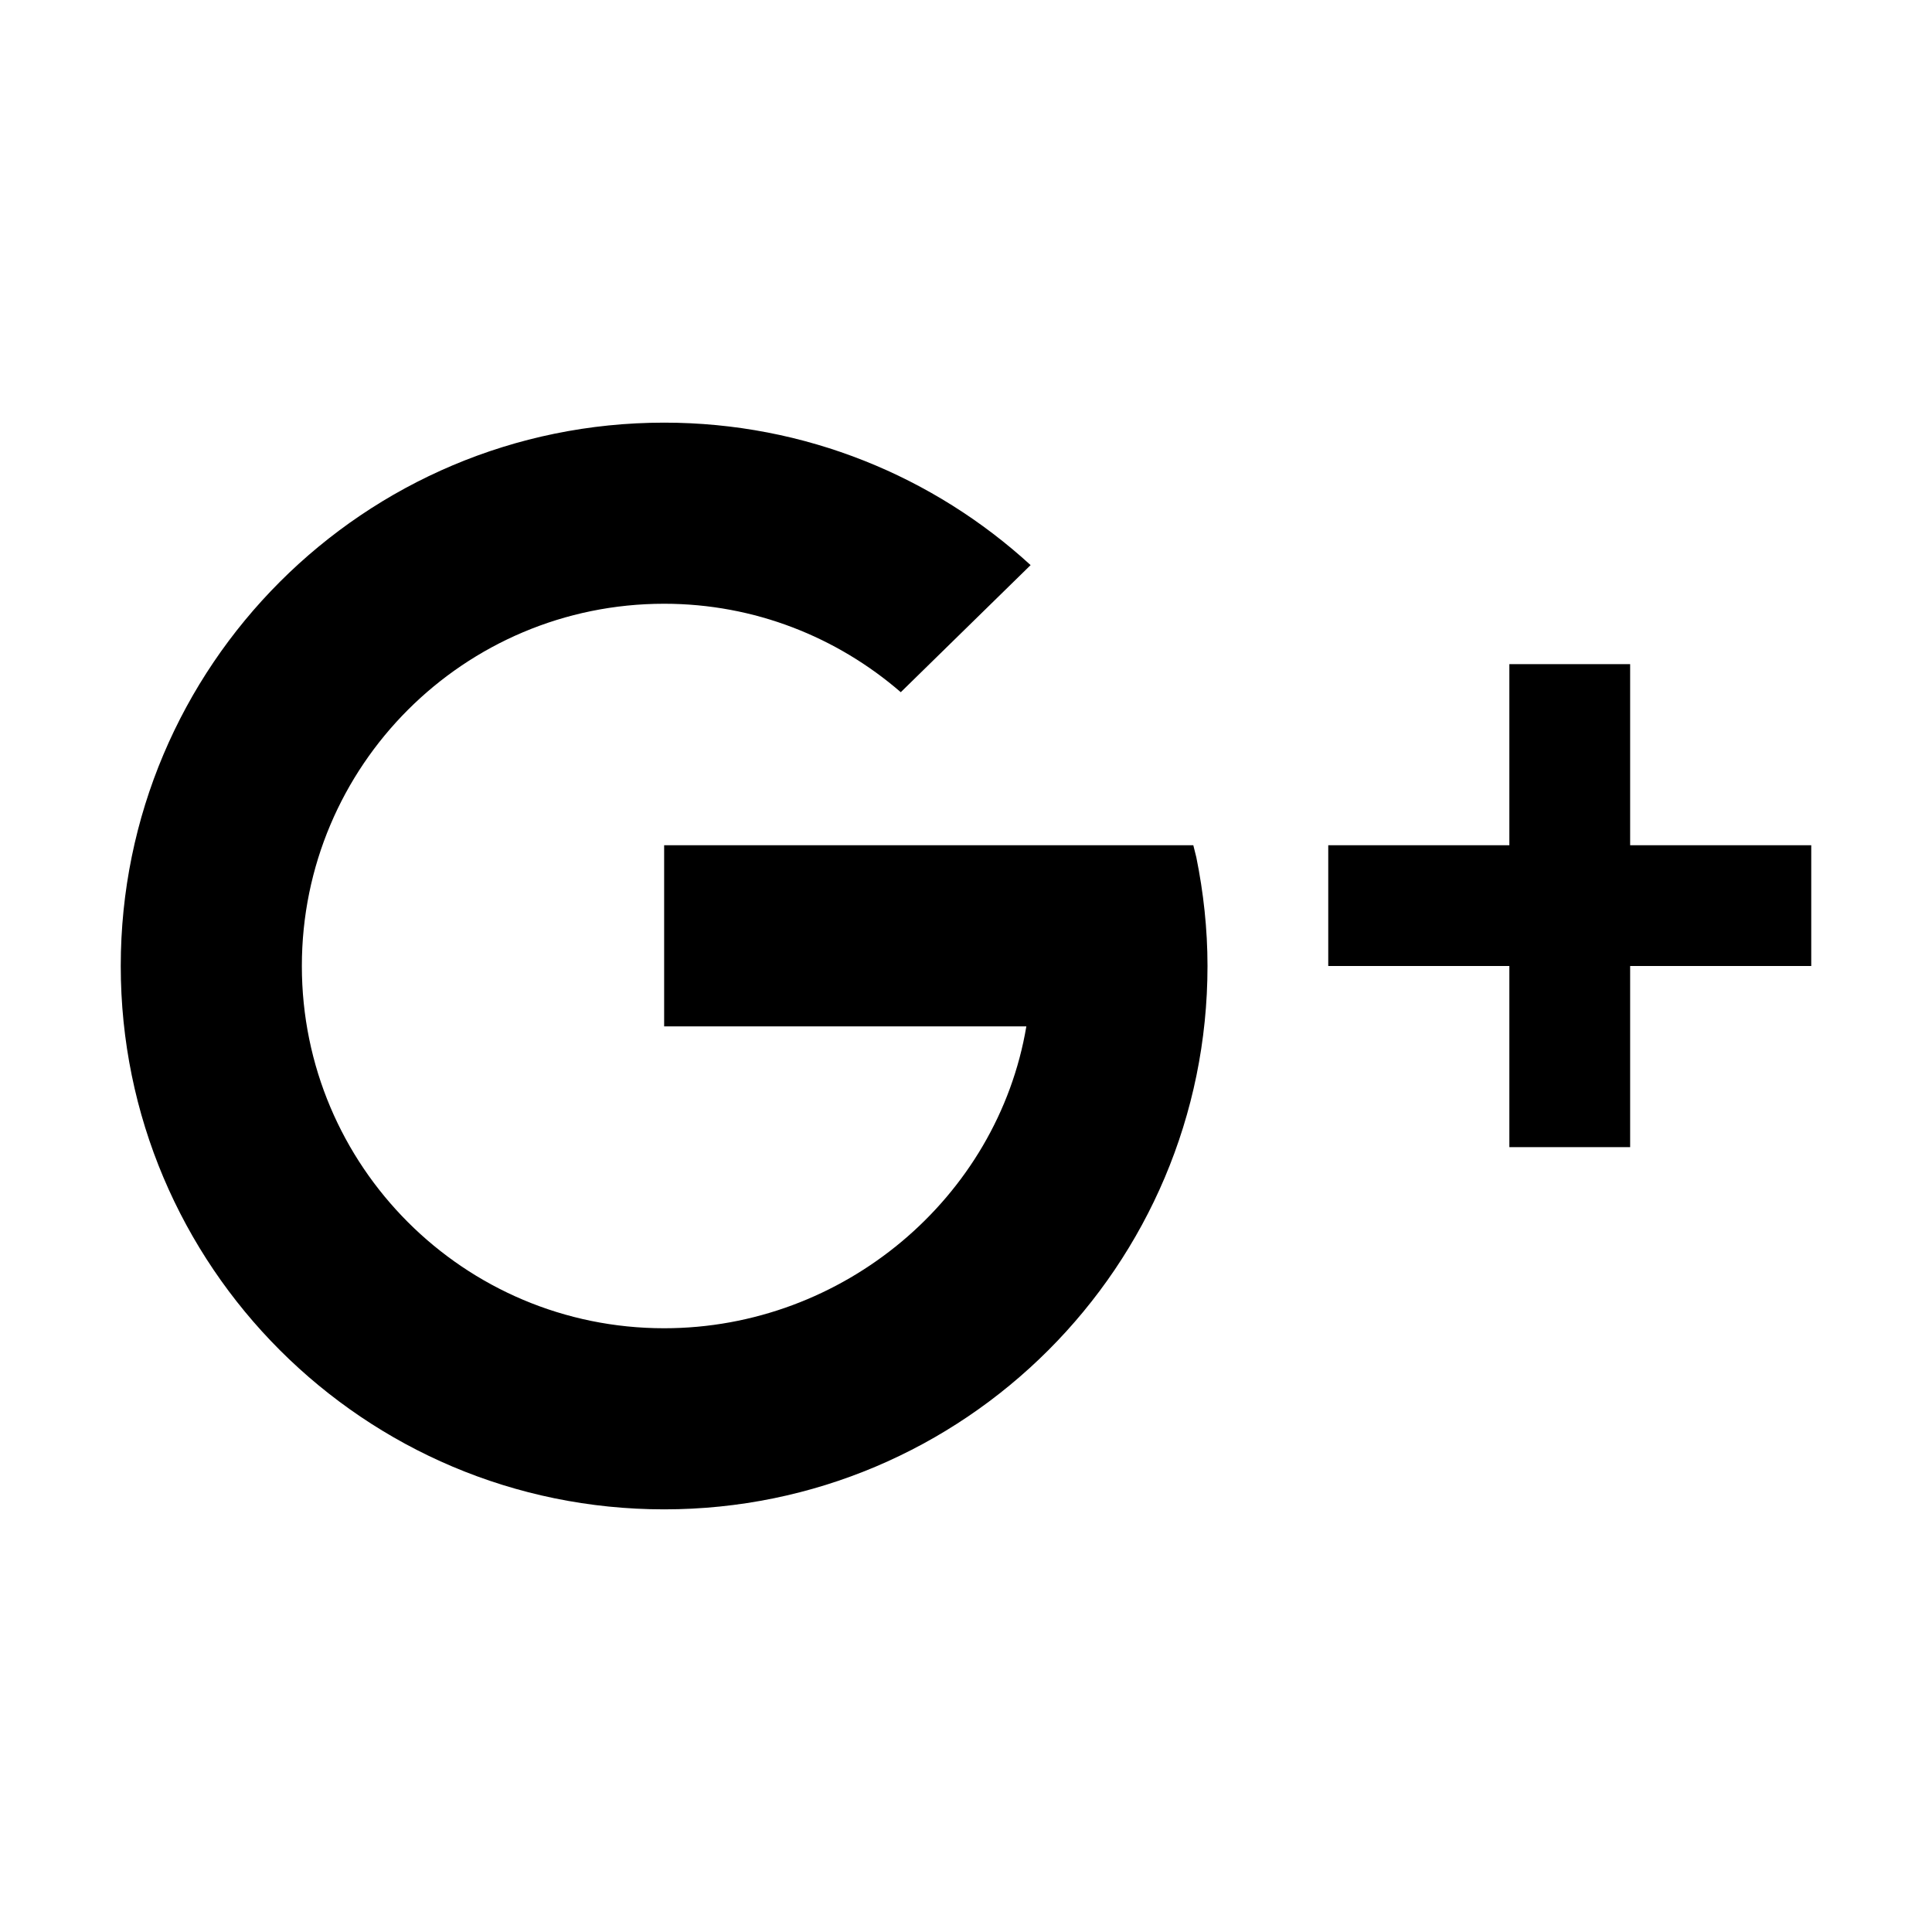
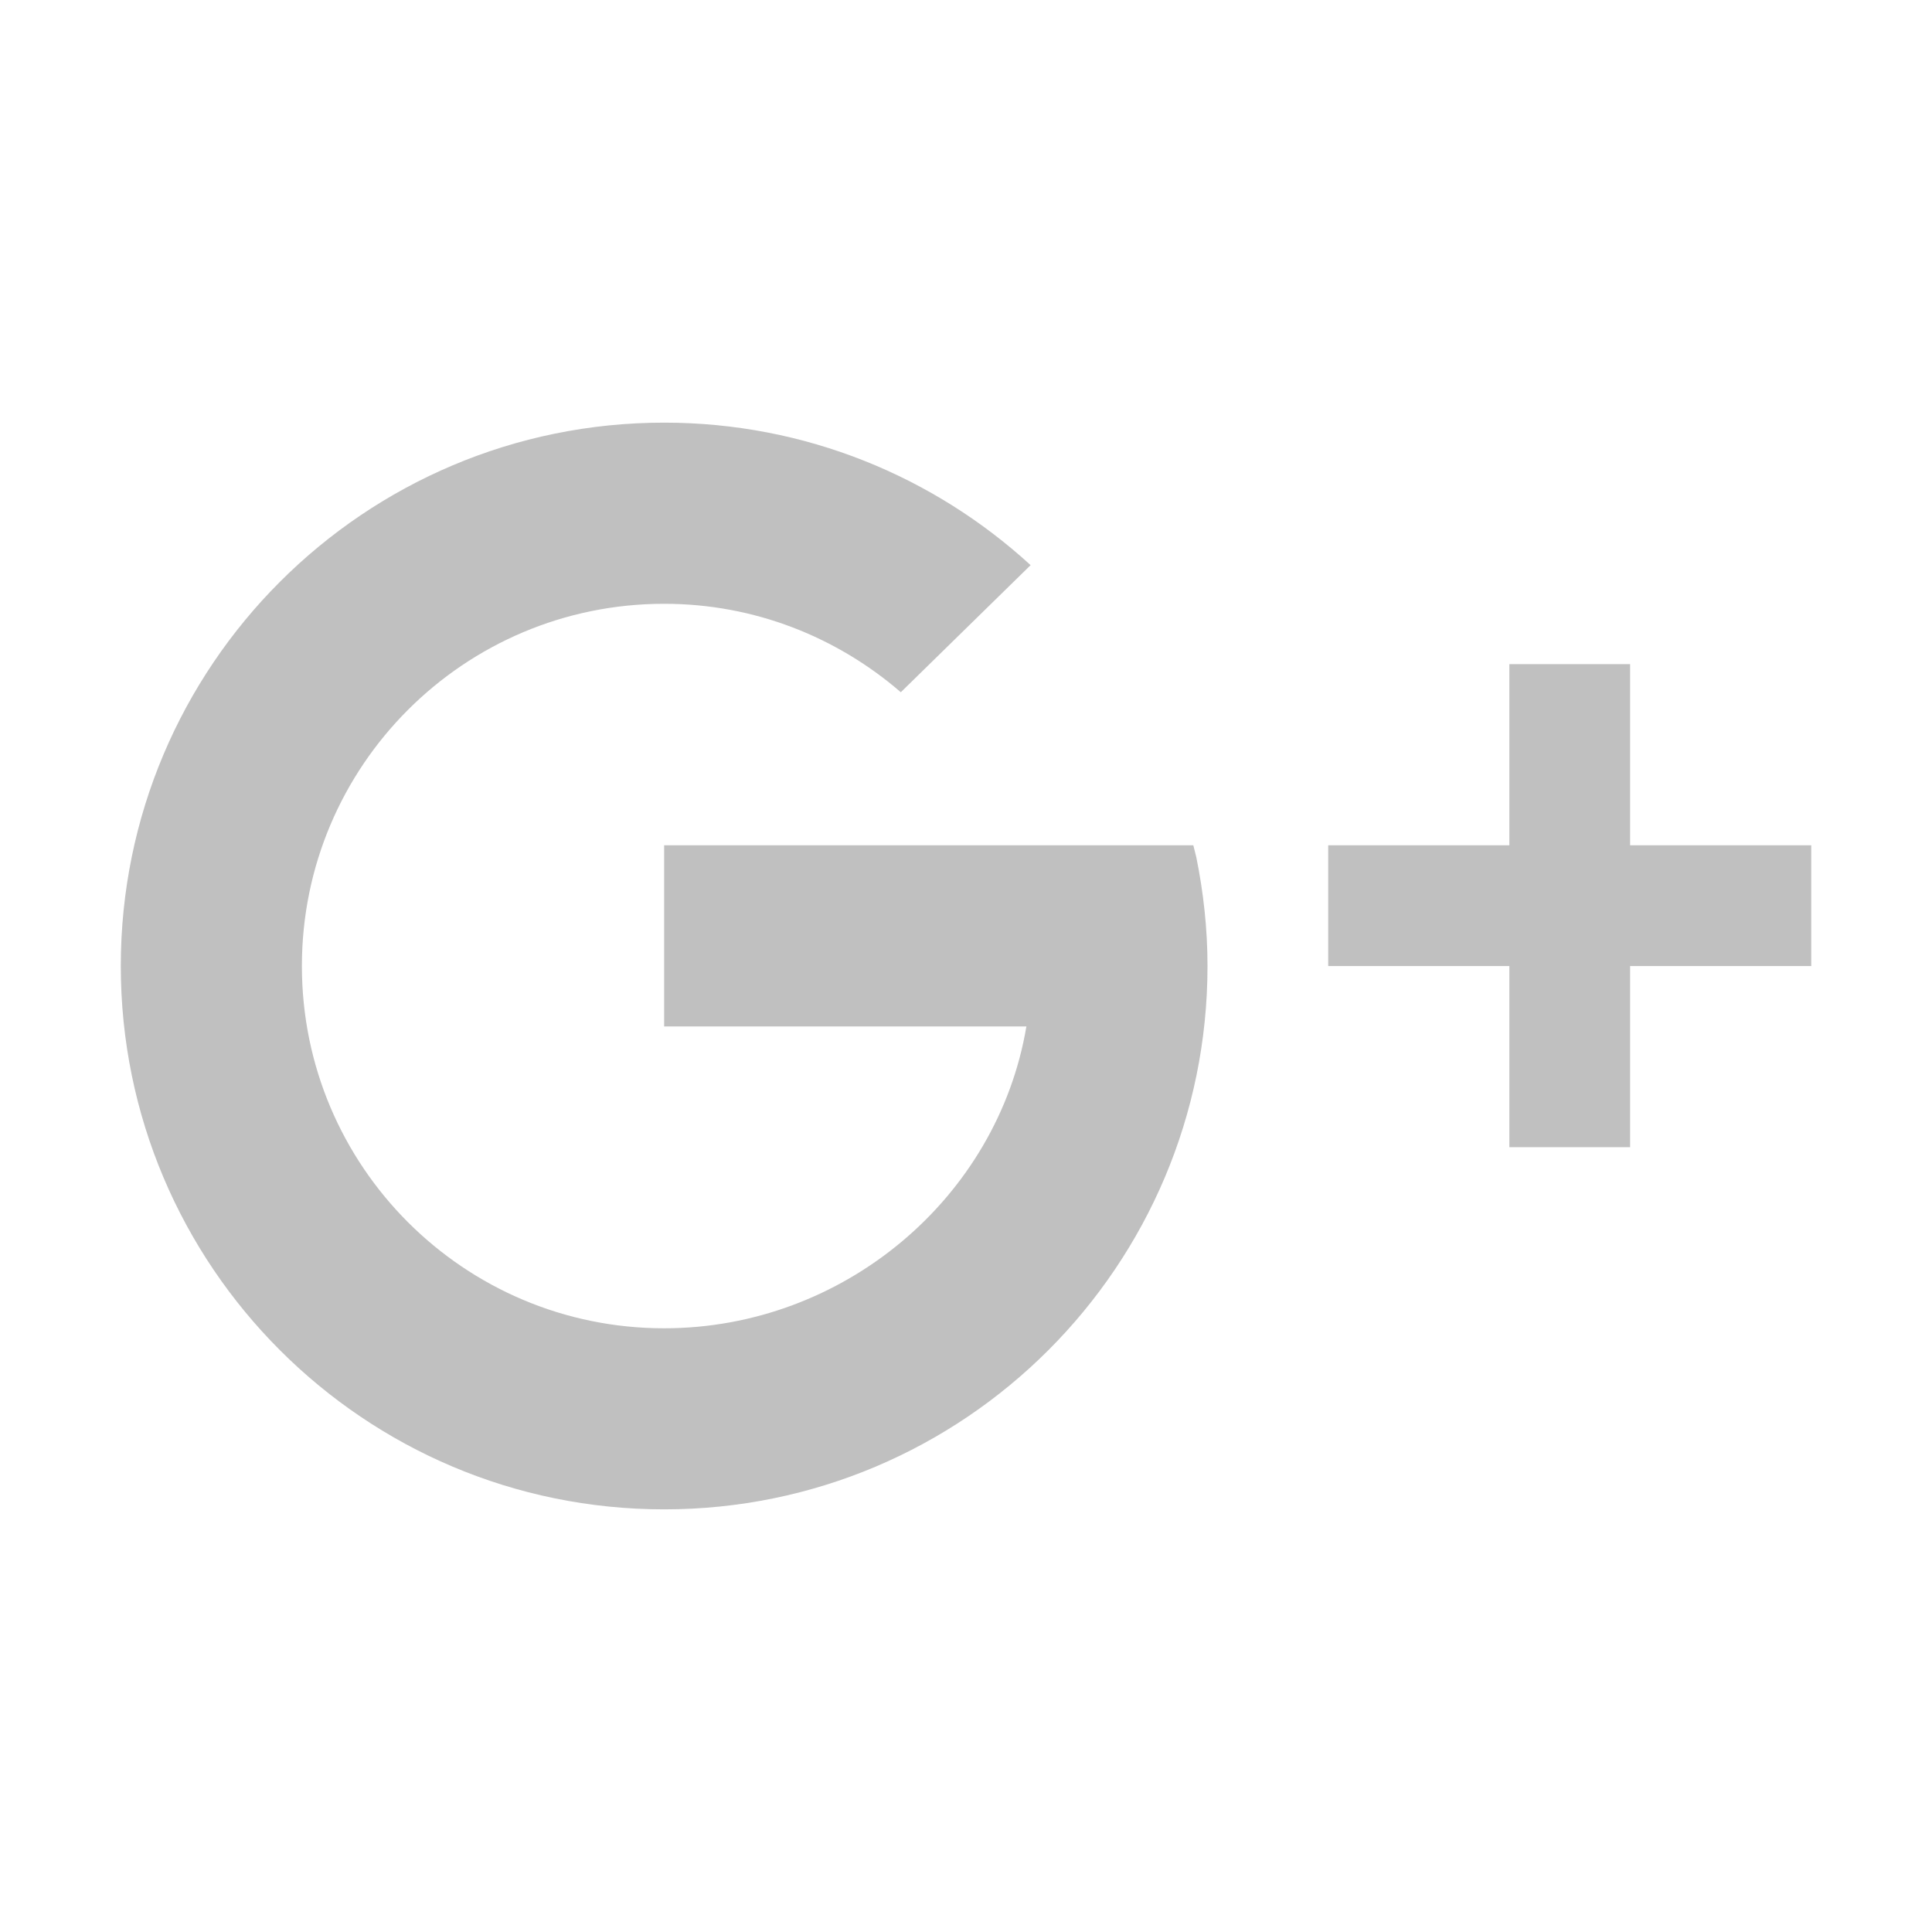
- <svg xmlns="http://www.w3.org/2000/svg" viewBox="0 0 50 50" width="50px" height="50px">
-   <path d="M 17.188 10.938 C 9.422 10.938 3.125 17.234 3.125 25 C 3.125 32.766 9.422 39.062 17.188 39.062 C 24.953 39.062 31.25 32.766 31.25 25 C 31.25 24.035 31.145 23.094 30.961 22.188 L 30.883 21.875 L 17.188 21.875 L 17.188 26.562 L 26.562 26.562 C 25.816 30.996 21.832 34.375 17.188 34.375 C 12.008 34.375 7.812 30.18 7.812 25 C 7.812 19.82 12.008 15.625 17.188 15.625 C 19.531 15.625 21.668 16.492 23.312 17.914 L 26.672 14.625 C 24.172 12.336 20.844 10.938 17.188 10.938 Z M 39.062 17.188 L 39.062 21.875 L 34.375 21.875 L 34.375 25 L 39.062 25 L 39.062 29.688 L 42.188 29.688 L 42.188 25 L 46.875 25 L 46.875 21.875 L 42.188 21.875 L 42.188 17.188 Z" />
+ <svg xmlns="http://www.w3.org/2000/svg" viewBox="0,0,256,256" width="50px" height="50px" fill-rule="nonzero">
+   <g fill="#c0c0c0" fill-rule="nonzero" stroke="none" stroke-width="1" stroke-linecap="butt" stroke-linejoin="miter" stroke-miterlimit="10" stroke-dasharray="" stroke-dashoffset="0" font-family="none" font-weight="none" font-size="none" text-anchor="none" style="mix-blend-mode: normal">
+     <g transform="scale(5.12,5.12)">
+       <path d="M17.188,10.938c-7.766,0 -14.062,6.297 -14.062,14.062c0,7.766 6.297,14.062 14.062,14.062c7.766,0 14.062,-6.297 14.062,-14.062c0,-0.965 -0.105,-1.906 -0.289,-2.812l-0.078,-0.312h-13.695v4.688h9.375c-0.746,4.434 -4.73,7.812 -9.375,7.812c-5.18,0 -9.375,-4.195 -9.375,-9.375c0,-5.18 4.195,-9.375 9.375,-9.375c2.344,0 4.48,0.867 6.125,2.289l3.359,-3.289c-2.5,-2.289 -5.828,-3.688 -9.484,-3.688zM39.062,17.188v4.688h-4.688v3.125h4.688v4.688h3.125v-4.688h4.688v-3.125h-4.688v-4.688z" />
+     </g>
+   </g>
</svg>
